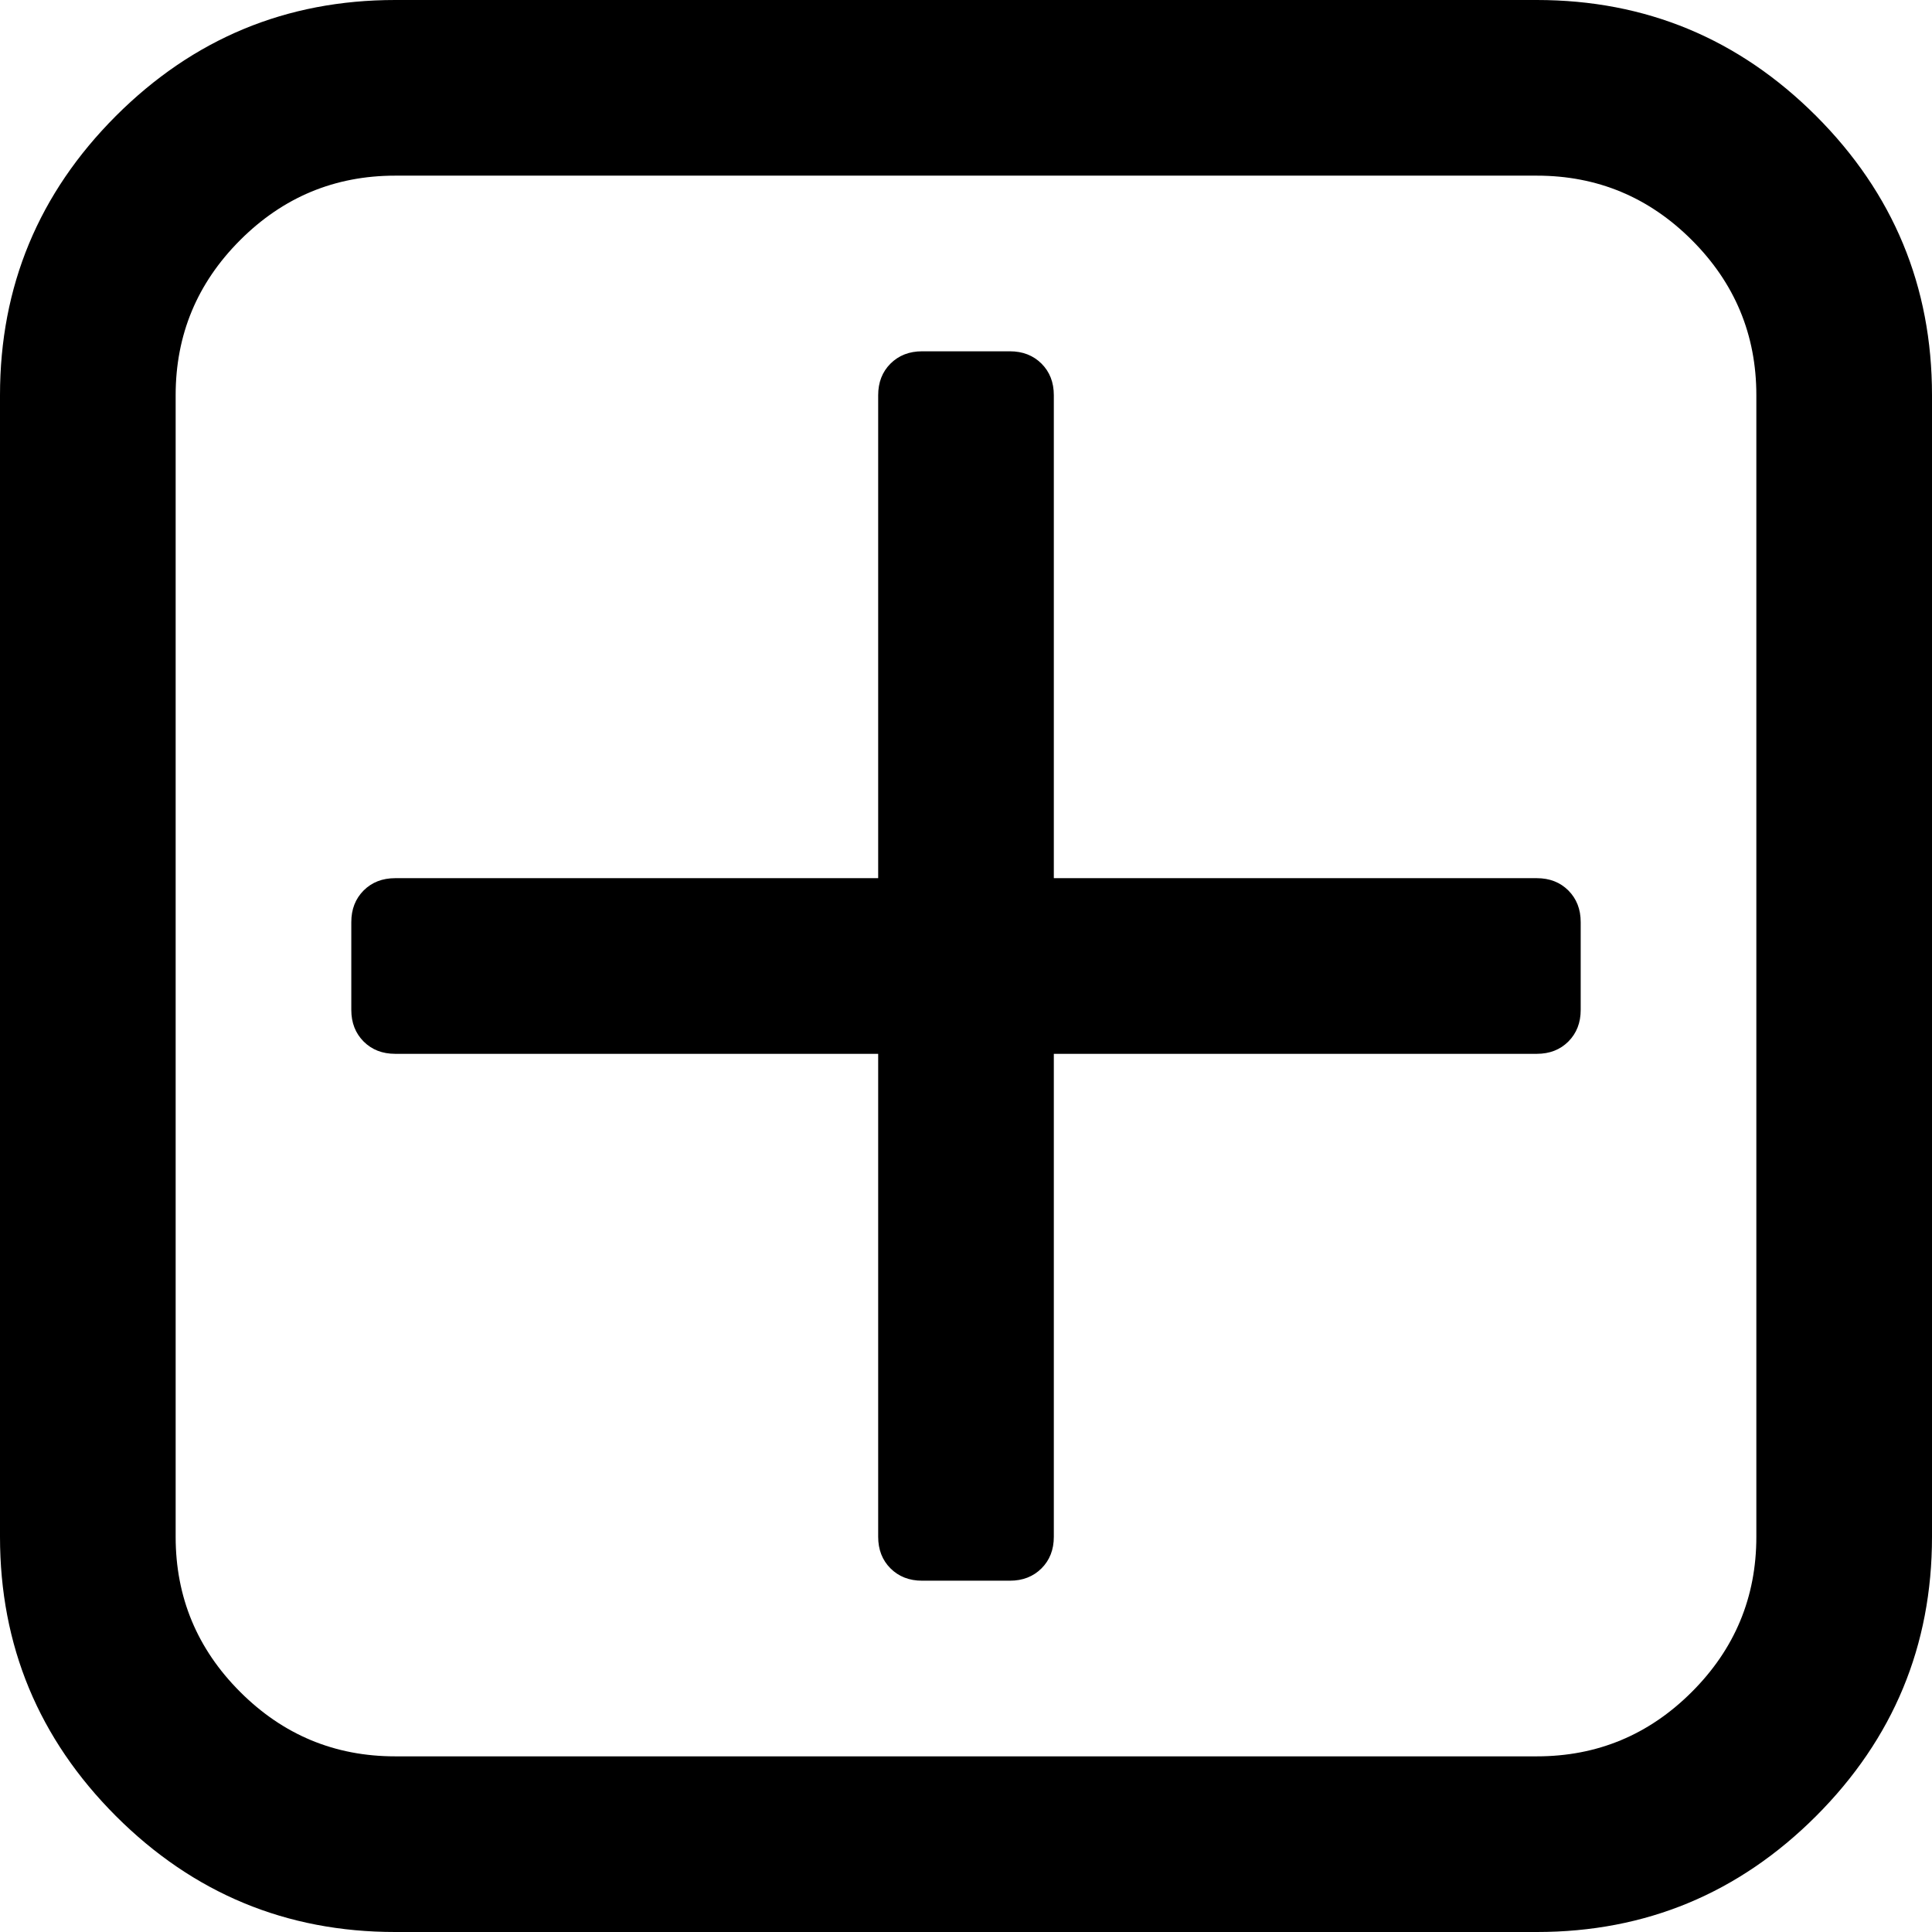
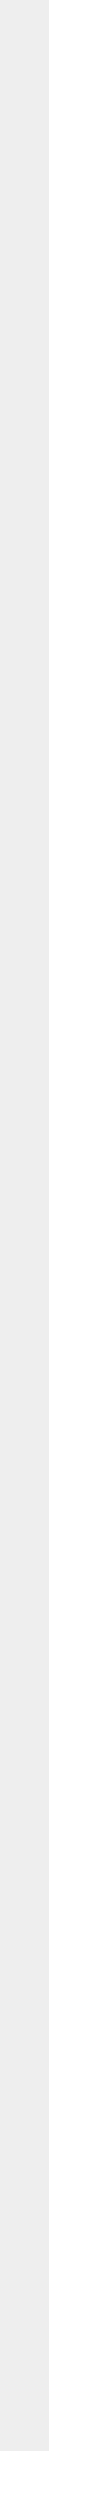
- <svg xmlns="http://www.w3.org/2000/svg" version="1.1" width="24px" height="24px">
-   <g transform="matrix(1 0 0 1 -205 -63 )">
-     <path d="M 19.483 11.062  C 19.585 11.165  19.636 11.295  19.636 11.455  L 19.636 12.545  C 19.636 12.705  19.585 12.835  19.483 12.938  C 19.381 13.04  19.25 13.091  19.091 13.091  L 13.091 13.091  L 13.091 19.091  C 13.091 19.25  13.04 19.381  12.938 19.483  C 12.835 19.585  12.705 19.636  12.545 19.636  L 11.455 19.636  C 11.295 19.636  11.165 19.585  11.062 19.483  C 10.96 19.381  10.909 19.25  10.909 19.091  L 10.909 13.091  L 4.909 13.091  C 4.75 13.091  4.619 13.04  4.517 12.938  C 4.415 12.835  4.364 12.705  4.364 12.545  L 4.364 11.455  C 4.364 11.295  4.415 11.165  4.517 11.062  C 4.619 10.96  4.75 10.909  4.909 10.909  L 10.909 10.909  L 10.909 4.909  C 10.909 4.75  10.96 4.619  11.062 4.517  C 11.165 4.415  11.295 4.364  11.455 4.364  L 12.545 4.364  C 12.705 4.364  12.835 4.415  12.938 4.517  C 13.04 4.619  13.091 4.75  13.091 4.909  L 13.091 10.909  L 19.091 10.909  C 19.25 10.909  19.381 10.96  19.483 11.062  Z M 21.017 21.017  C 21.551 20.483  21.818 19.841  21.818 19.091  L 21.818 4.909  C 21.818 4.159  21.551 3.517  21.017 2.983  C 20.483 2.449  19.841 2.182  19.091 2.182  L 4.909 2.182  C 4.159 2.182  3.517 2.449  2.983 2.983  C 2.449 3.517  2.182 4.159  2.182 4.909  L 2.182 19.091  C 2.182 19.841  2.449 20.483  2.983 21.017  C 3.517 21.551  4.159 21.818  4.909 21.818  L 19.091 21.818  C 19.841 21.818  20.483 21.551  21.017 21.017  Z M 22.56 1.44  C 23.52 2.401  24 3.557  24 4.909  L 24 19.091  C 24 20.443  23.52 21.599  22.56 22.56  C 21.599 23.52  20.443 24  19.091 24  L 4.909 24  C 3.557 24  2.401 23.52  1.44 22.56  C 0.48 21.599  0 20.443  0 19.091  L 0 4.909  C 0 3.557  0.48 2.401  1.44 1.44  C 2.401 0.48  3.557 0  4.909 0  L 19.091 0  C 20.443 0  21.599 0.48  22.56 1.44  Z " fill-rule="nonzero" fill="#000000" stroke="none" transform="matrix(1 0 0 1 205 63 )" />
+ <svg xmlns="http://www.w3.org/2000/svg" version="1.1" width="2px" height="51px">
+   <g transform="matrix(1 0 0 1 -140 -110 )">
+     <path d="M 140.5 110  L 140.5 160  " stroke-width="1" stroke="#eeeeee" fill="none" />
  </g>
</svg>
